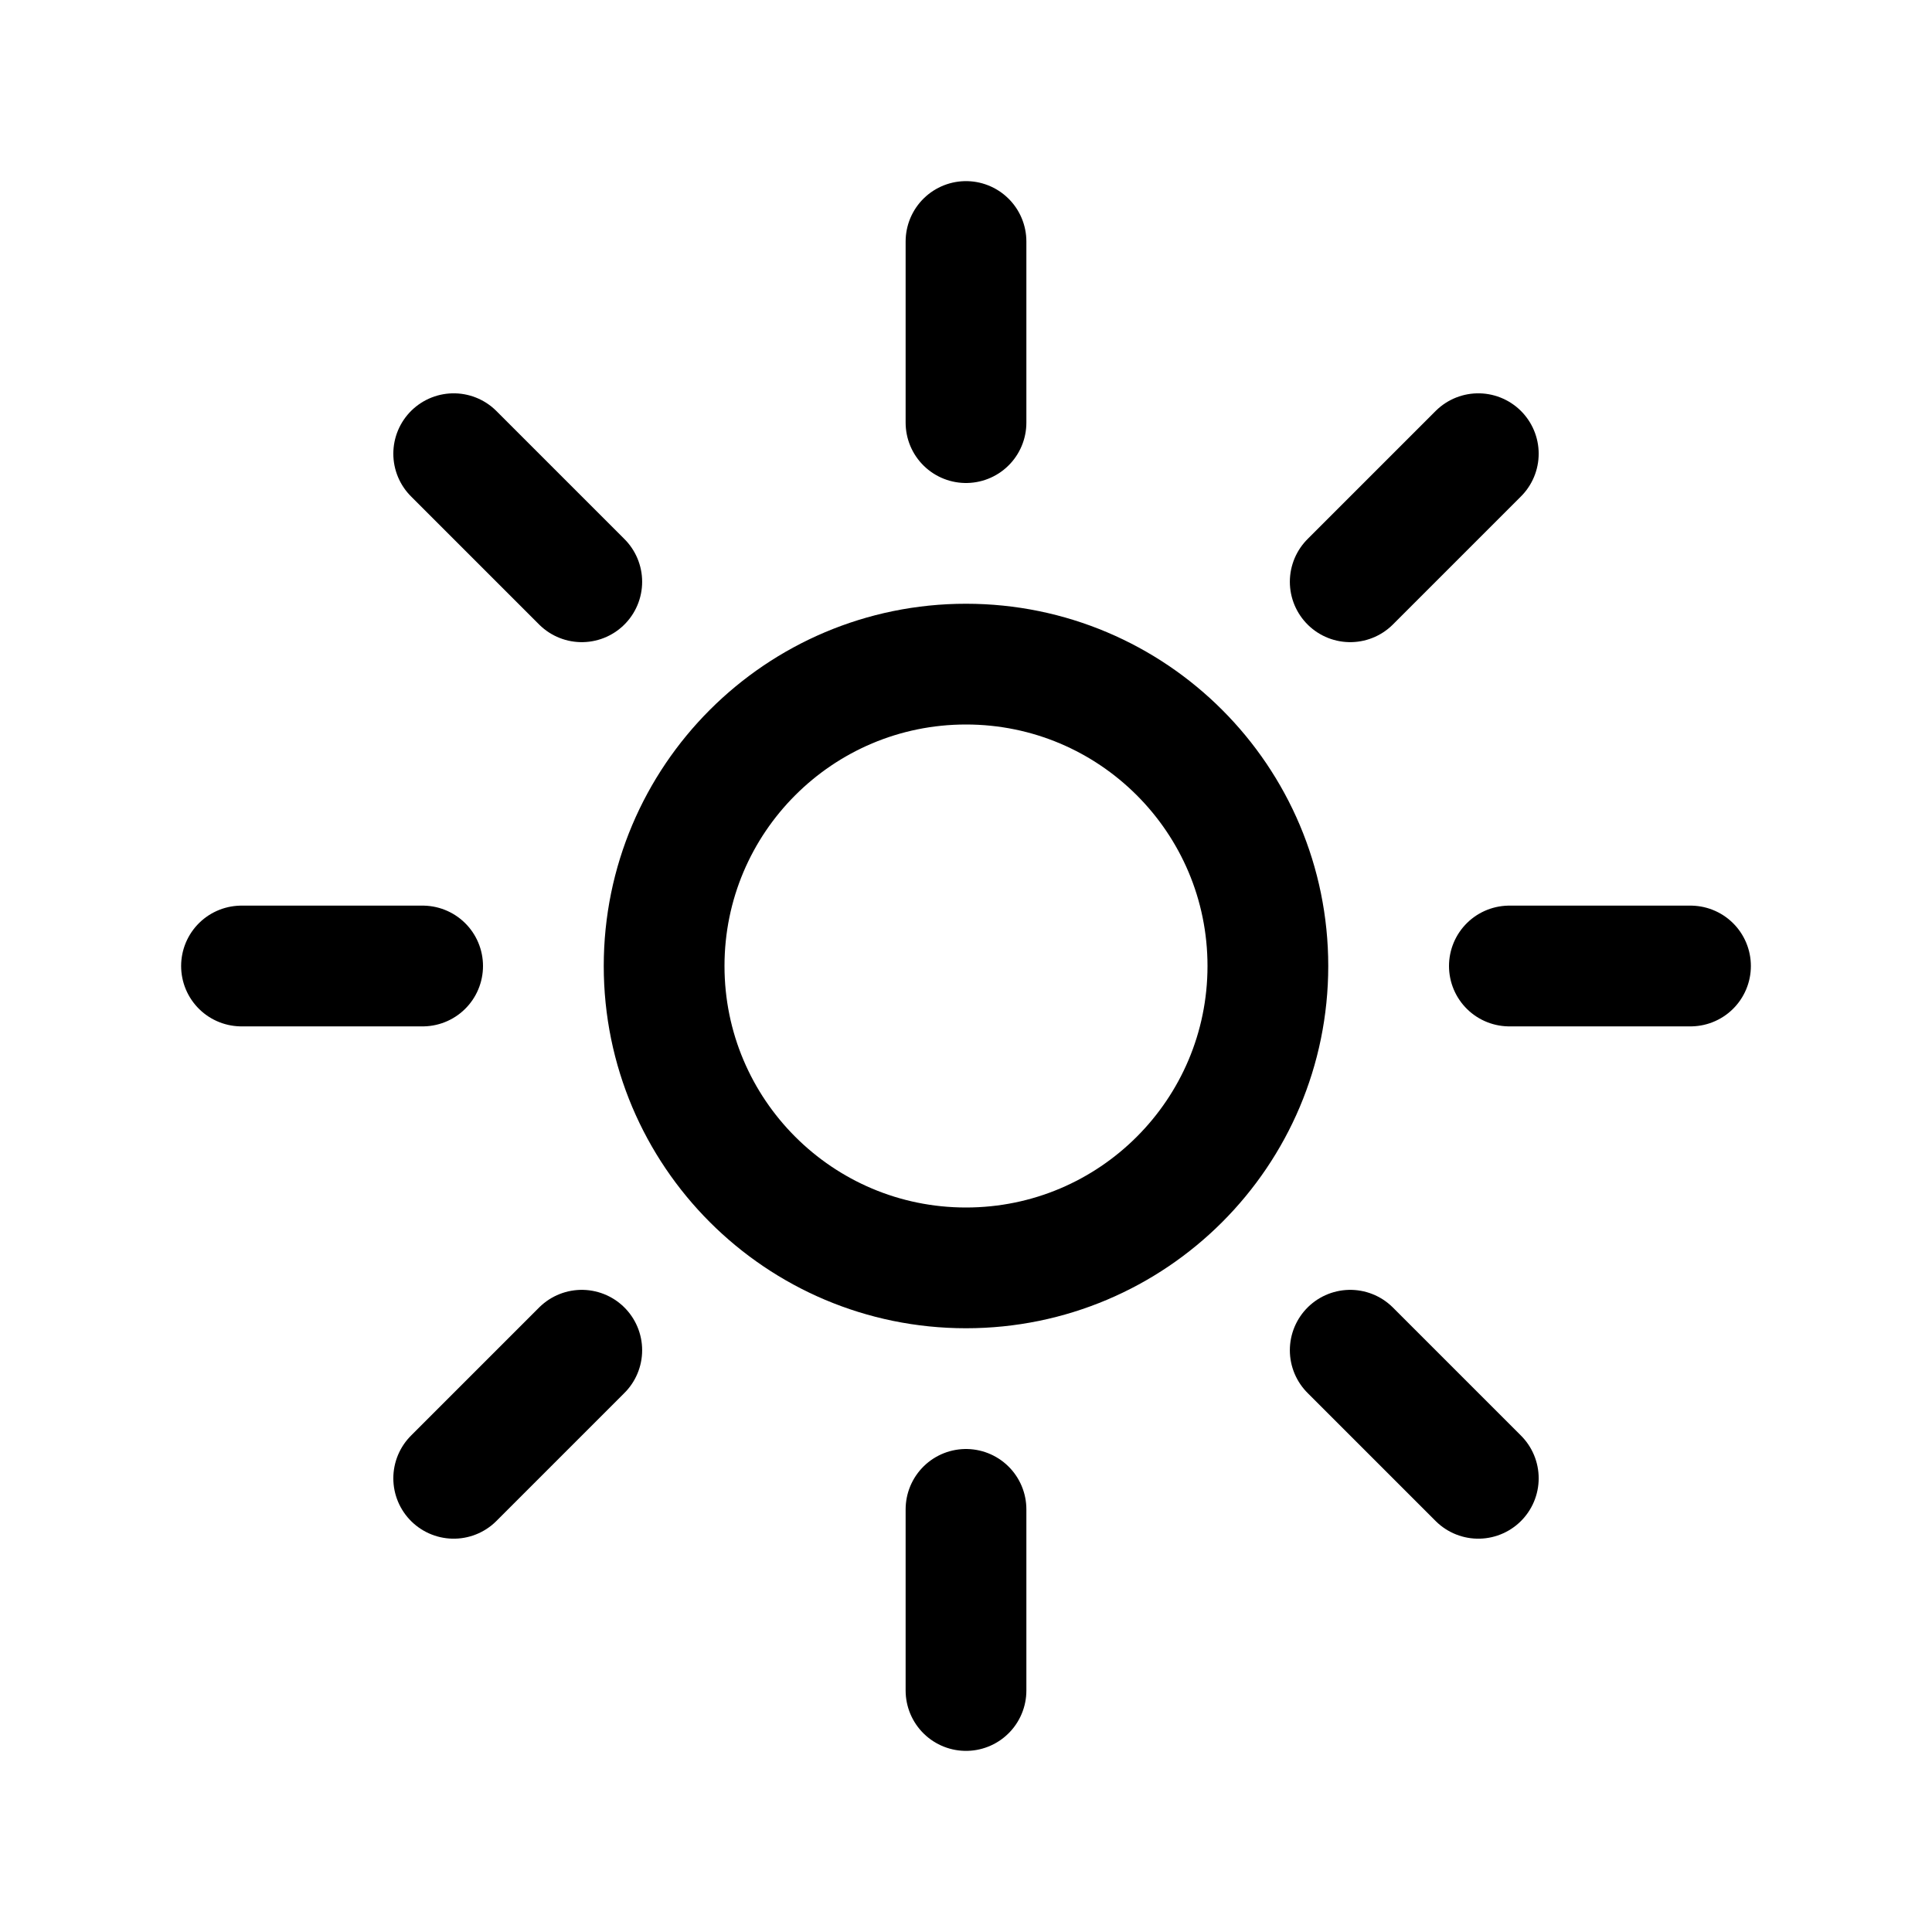
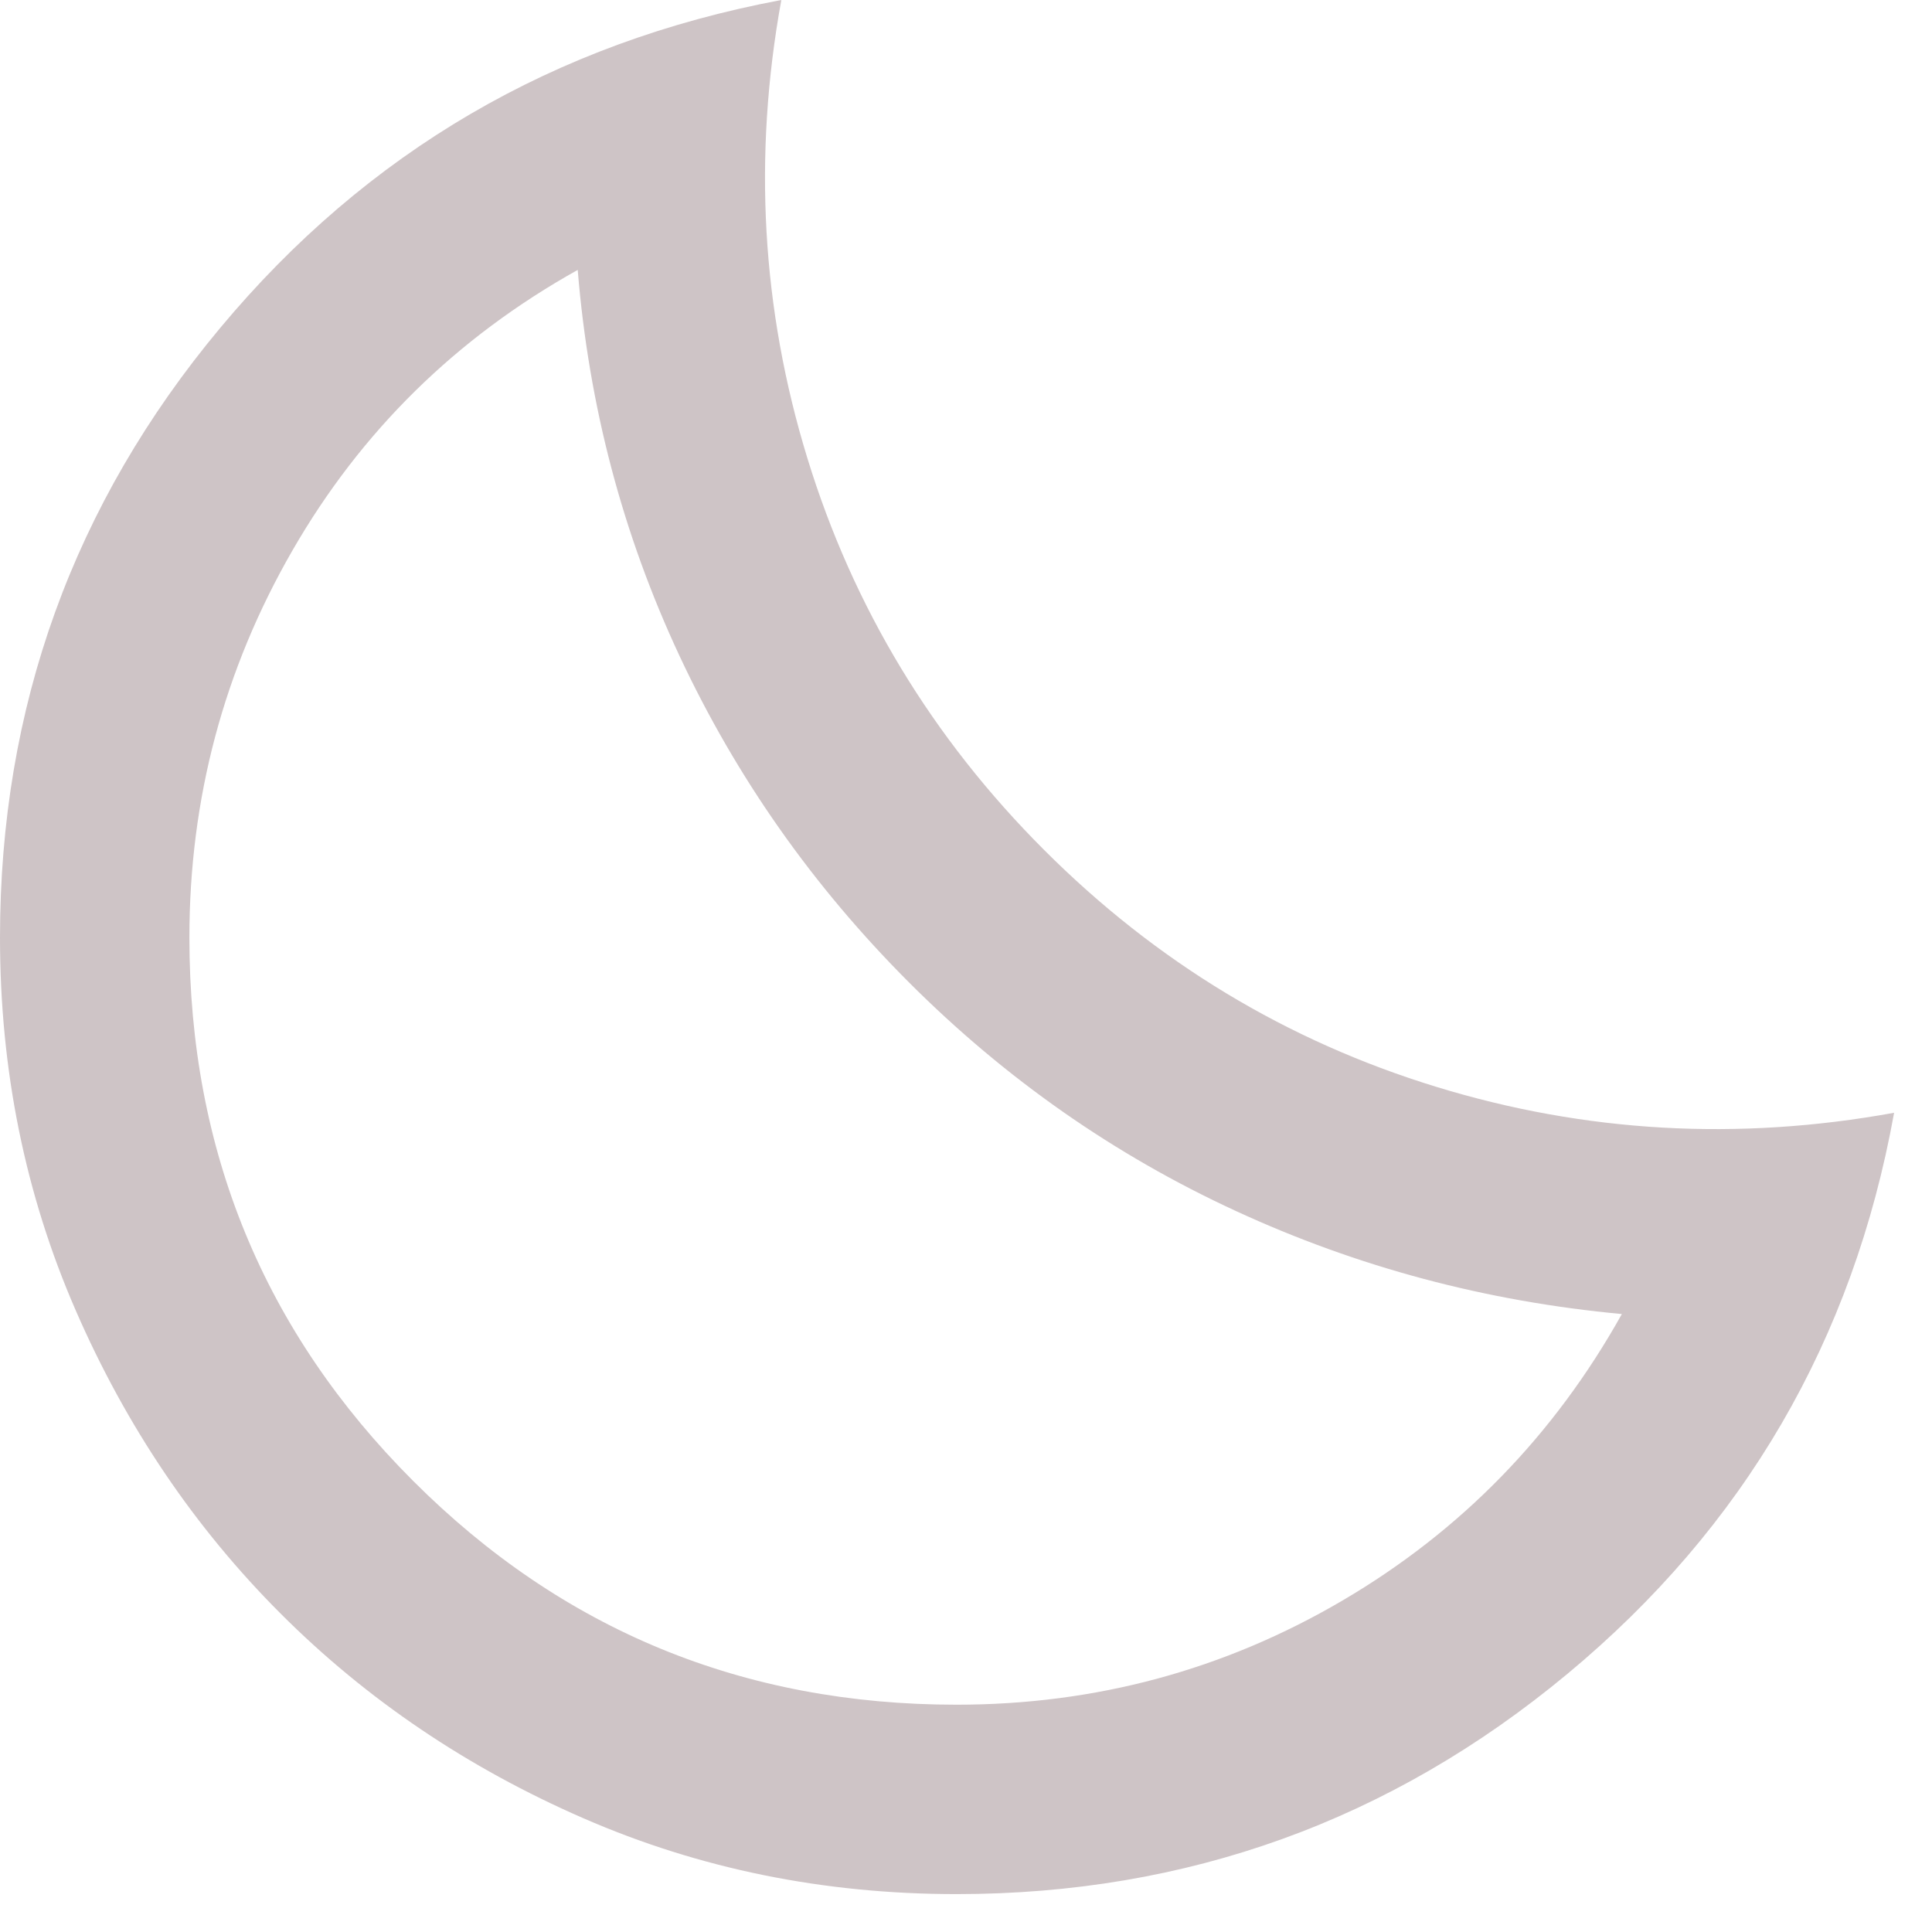
- <svg xmlns="http://www.w3.org/2000/svg" fill="none" viewBox="0 0 24 24" stroke-width="1.5" stroke="currentColor" class="w-6 h-6">
-   <path stroke-linecap="round" stroke-linejoin="round" d="M12 3v2.25m6.364.386l-1.591 1.591M21 12h-2.25m-.386 6.364l-1.591-1.591M12 18.75V21m-4.773-4.227l-1.591 1.591M5.25 12H3m4.227-4.773L5.636 5.636M15.75 12a3.75 3.75 0 11-7.5 0 3.75 3.75 0 017.5 0z" />
+ <svg xmlns="http://www.w3.org/2000/svg" width="34" height="34" viewBox="0 0 34 34" fill="none">
+   <path d="M16.833 33.333C14.5 33.333 12.312 32.889 10.271 32C8.229 31.111 6.451 29.91 4.938 28.396C3.424 26.882 2.222 25.104 1.333 23.062C0.444 21.021 0 18.833 0 16.5C0 12.444 1.292 8.868 3.875 5.771C6.458 2.674 9.75 0.75 13.75 0C13.25 2.75 13.403 5.438 14.208 8.062C15.014 10.688 16.403 12.986 18.375 14.958C20.347 16.931 22.646 18.319 25.271 19.125C27.896 19.931 30.583 20.083 33.333 19.583C32.611 23.583 30.694 26.875 27.583 29.458C24.472 32.042 20.889 33.333 16.833 33.333ZM16.833 30C19.278 30 21.542 29.389 23.625 28.167C25.708 26.944 27.347 25.264 28.542 23.125C26.153 22.903 23.889 22.299 21.75 21.312C19.611 20.326 17.694 18.986 16 17.292C14.306 15.597 12.958 13.681 11.958 11.542C10.958 9.403 10.361 7.139 10.167 4.75C8.028 5.944 6.354 7.59 5.146 9.688C3.938 11.785 3.333 14.056 3.333 16.5C3.333 20.25 4.646 23.438 7.271 26.062C9.896 28.688 13.083 30 16.833 30Z" fill="#CEC4C6" />
</svg>
